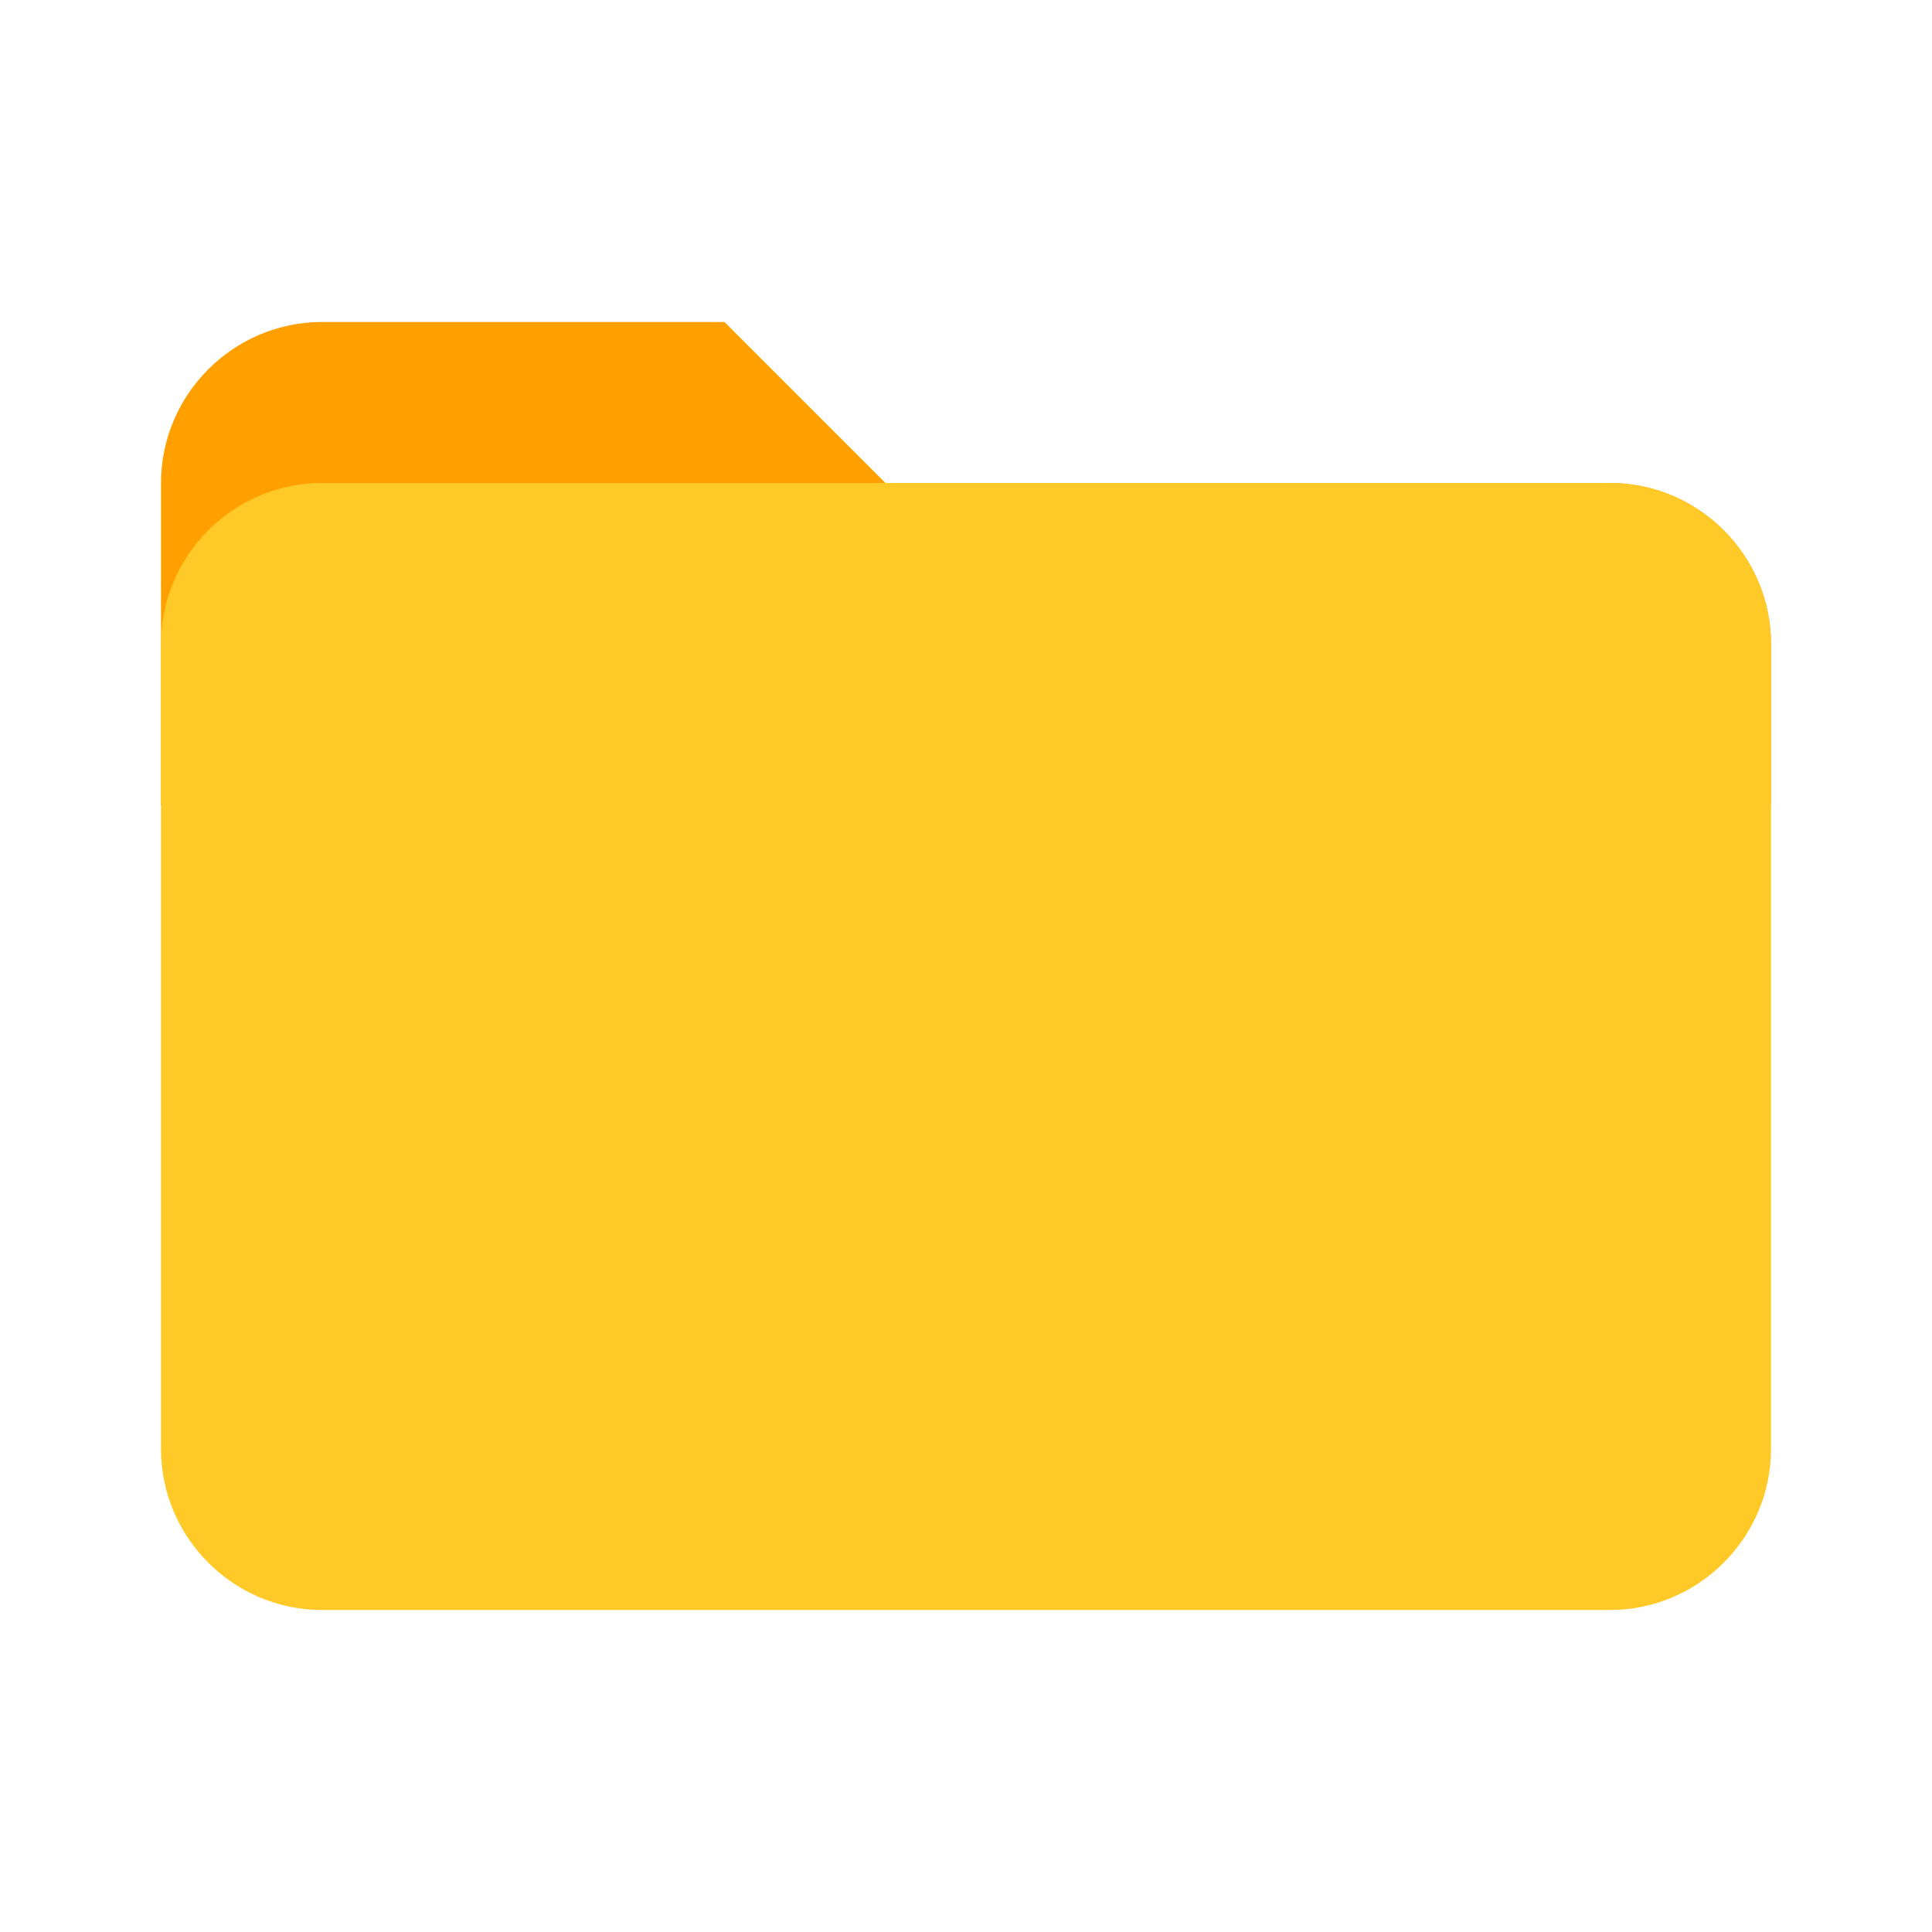
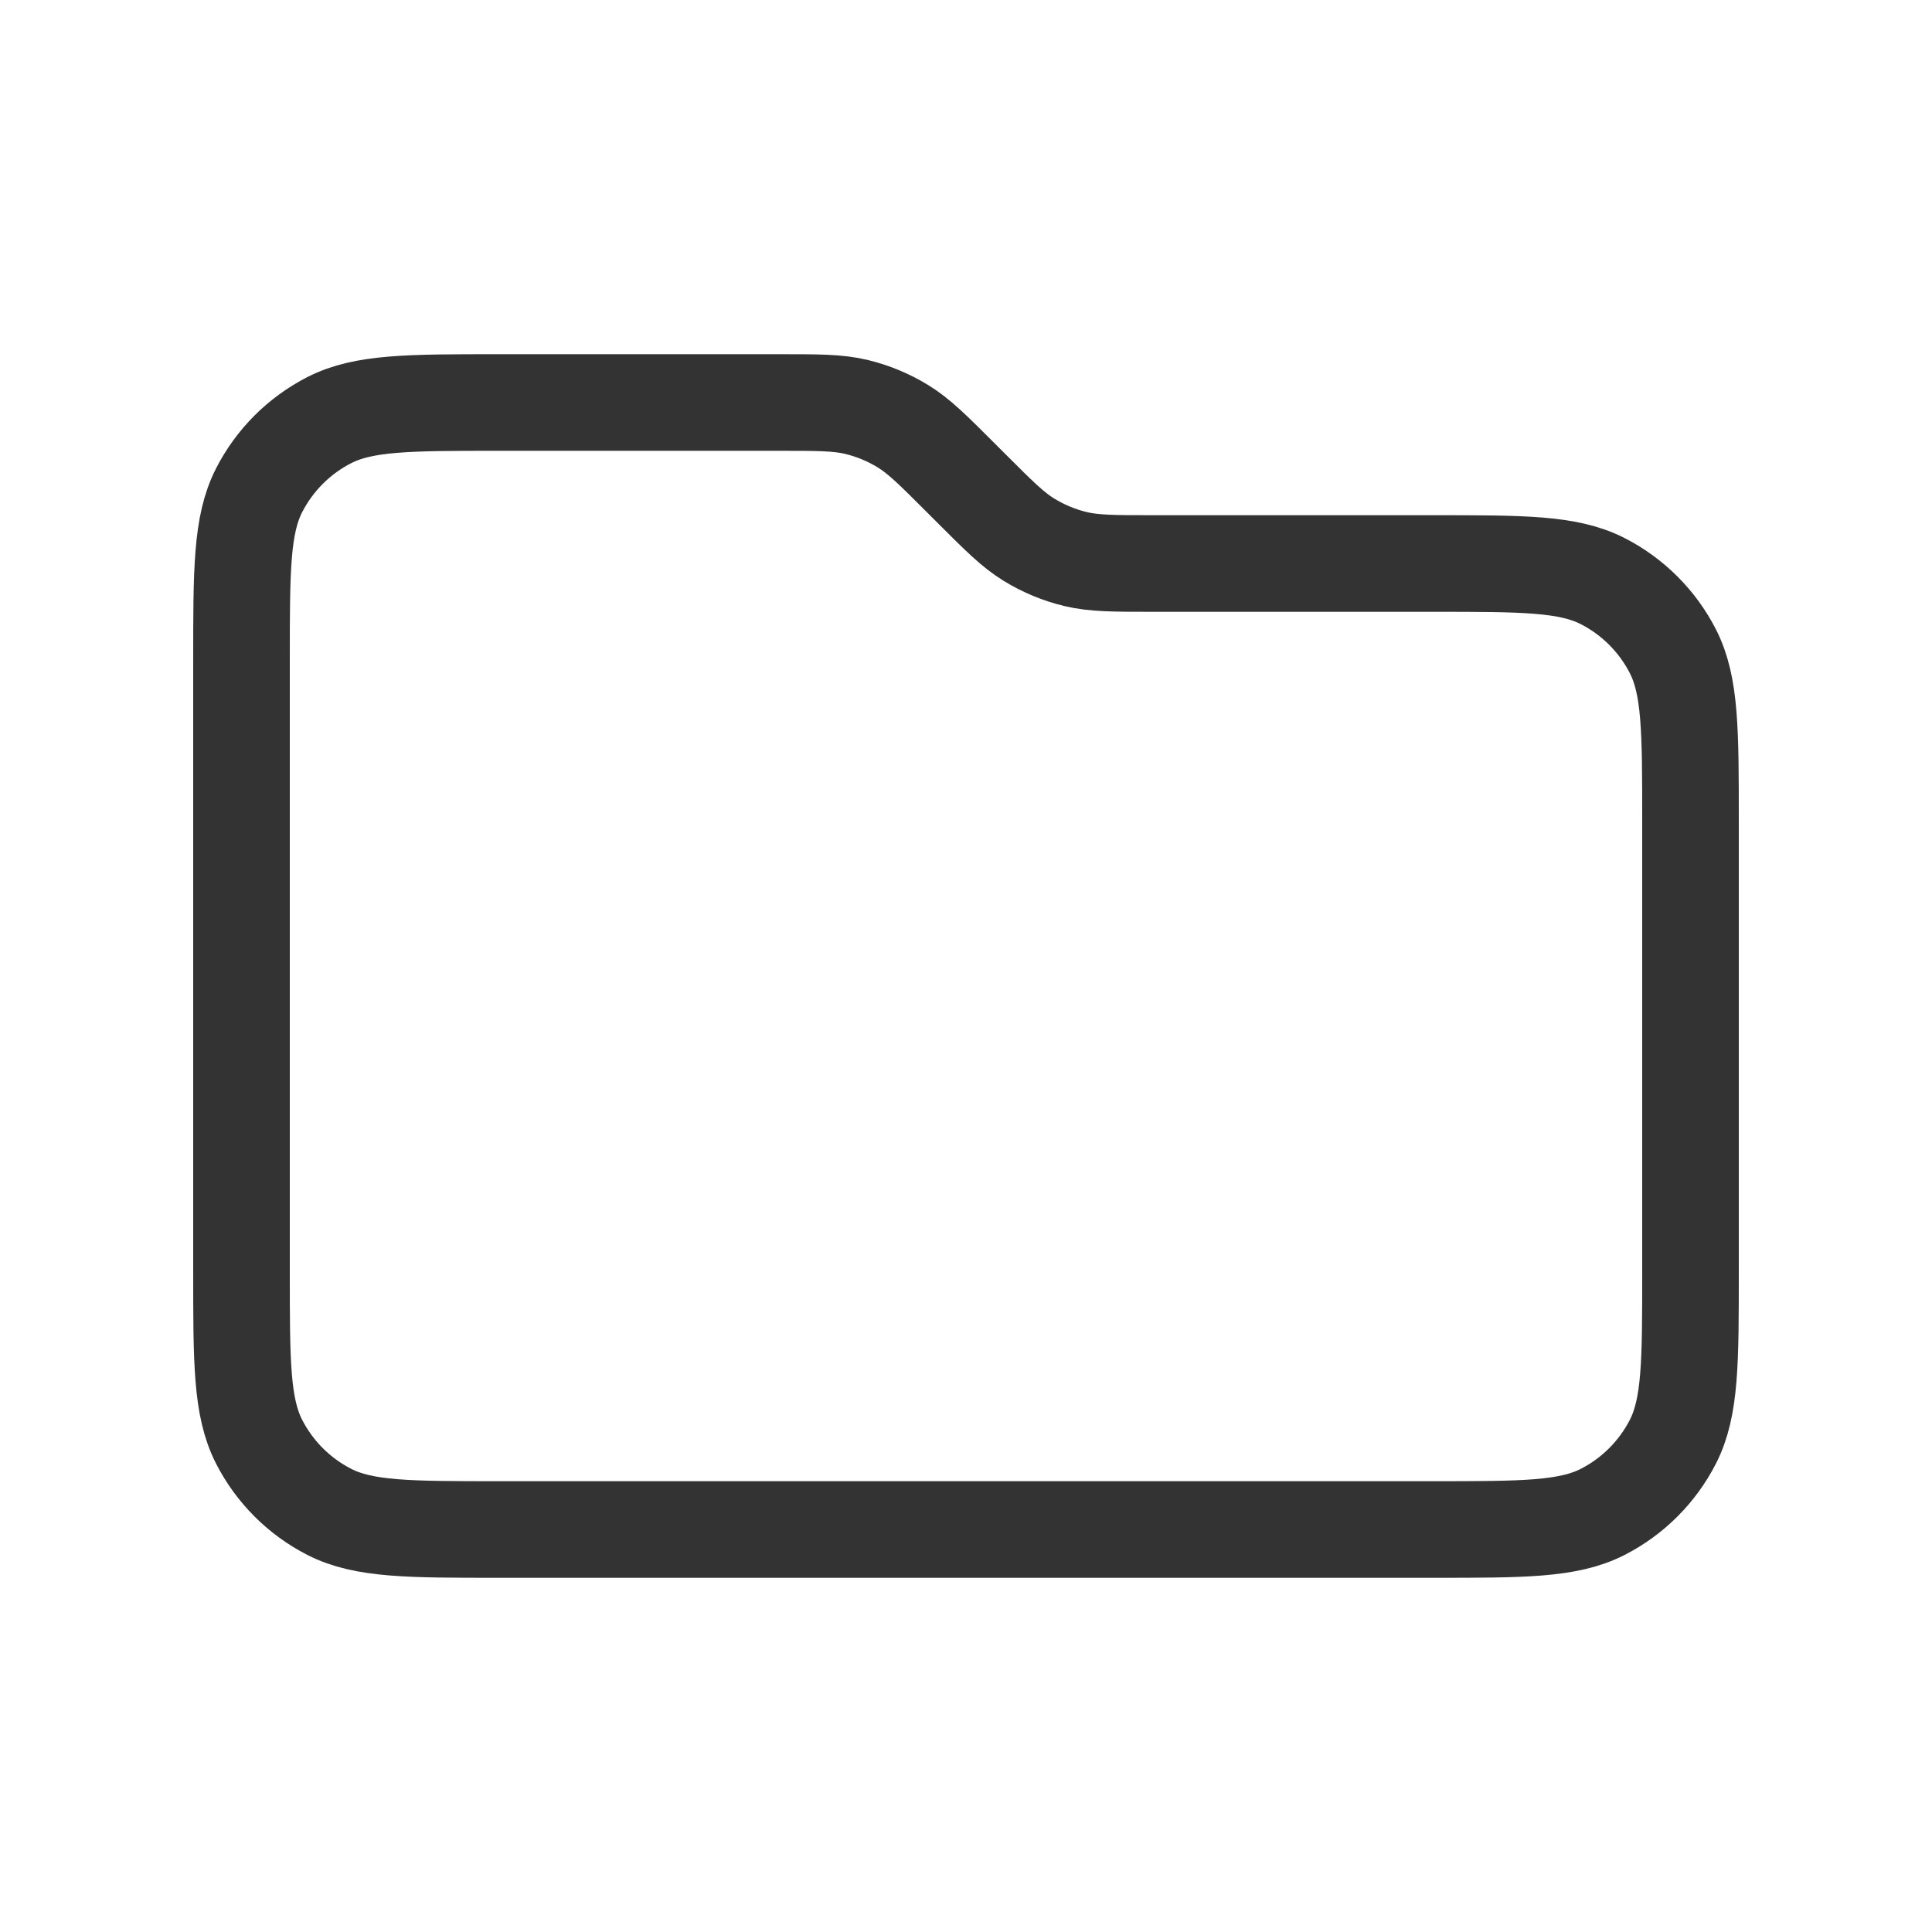
- <svg xmlns="http://www.w3.org/2000/svg" width="64px" height="64px" viewBox="0 0 1024.00 1024.00" class="icon" version="1.1" fill="#000000" stroke="#000000" stroke-width="0.01">
+ <svg xmlns="http://www.w3.org/2000/svg" width="48px" height="48px" viewBox="0 0 24.00 24.00" fill="none">
  <g id="SVGRepo_bgCarrier" stroke-width="0" />
  <g id="SVGRepo_tracerCarrier" stroke-linecap="round" stroke-linejoin="round" />
  <g id="SVGRepo_iconCarrier">
-     <path d="M853.333 256H469.333l-85.333-85.333H170.667c-46.933 0-85.333 38.4-85.333 85.333v170.667h853.333v-85.333c0-46.933-38.4-85.333-85.333-85.333z" fill="#FFA000" />
-     <path d="M853.333 256H170.667c-46.933 0-85.333 38.4-85.333 85.333v426.667c0 46.933 38.4 85.333 85.333 85.333h682.667c46.933 0 85.333-38.4 85.333-85.333V341.333c0-46.933-38.4-85.333-85.333-85.333z" fill="#FFCA28" />
+     <path d="M3 8.2C3 7.08 3 6.52 3.218 6.092C3.41 5.716 3.716 5.41 4.092 5.218C4.52 5 5.08 5 6.2 5H9.675C10.164 5 10.408 5 10.639 5.055C10.842 5.104 11.038 5.185 11.217 5.295C11.418 5.418 11.591 5.591 11.937 5.937L12.063 6.063C12.409 6.409 12.582 6.582 12.783 6.705C12.962 6.815 13.158 6.896 13.361 6.945C13.592 7 13.836 7 14.325 7H17.8C18.92 7 19.48 7 19.908 7.218C20.284 7.41 20.59 7.716 20.782 8.092C21 8.52 21 9.08 21 10.2V15.8C21 16.92 21 17.48 20.782 17.908C20.59 18.284 20.284 18.59 19.908 18.782C19.48 19 18.92 19 17.8 19H6.2C5.08 19 4.52 19 4.092 18.782C3.716 18.59 3.41 18.284 3.218 17.908C3 17.48 3 16.92 3 15.8V8.2Z" stroke="#333" stroke-width="1.2" stroke-linecap="round" stroke-linejoin="round" />
  </g>
</svg>
